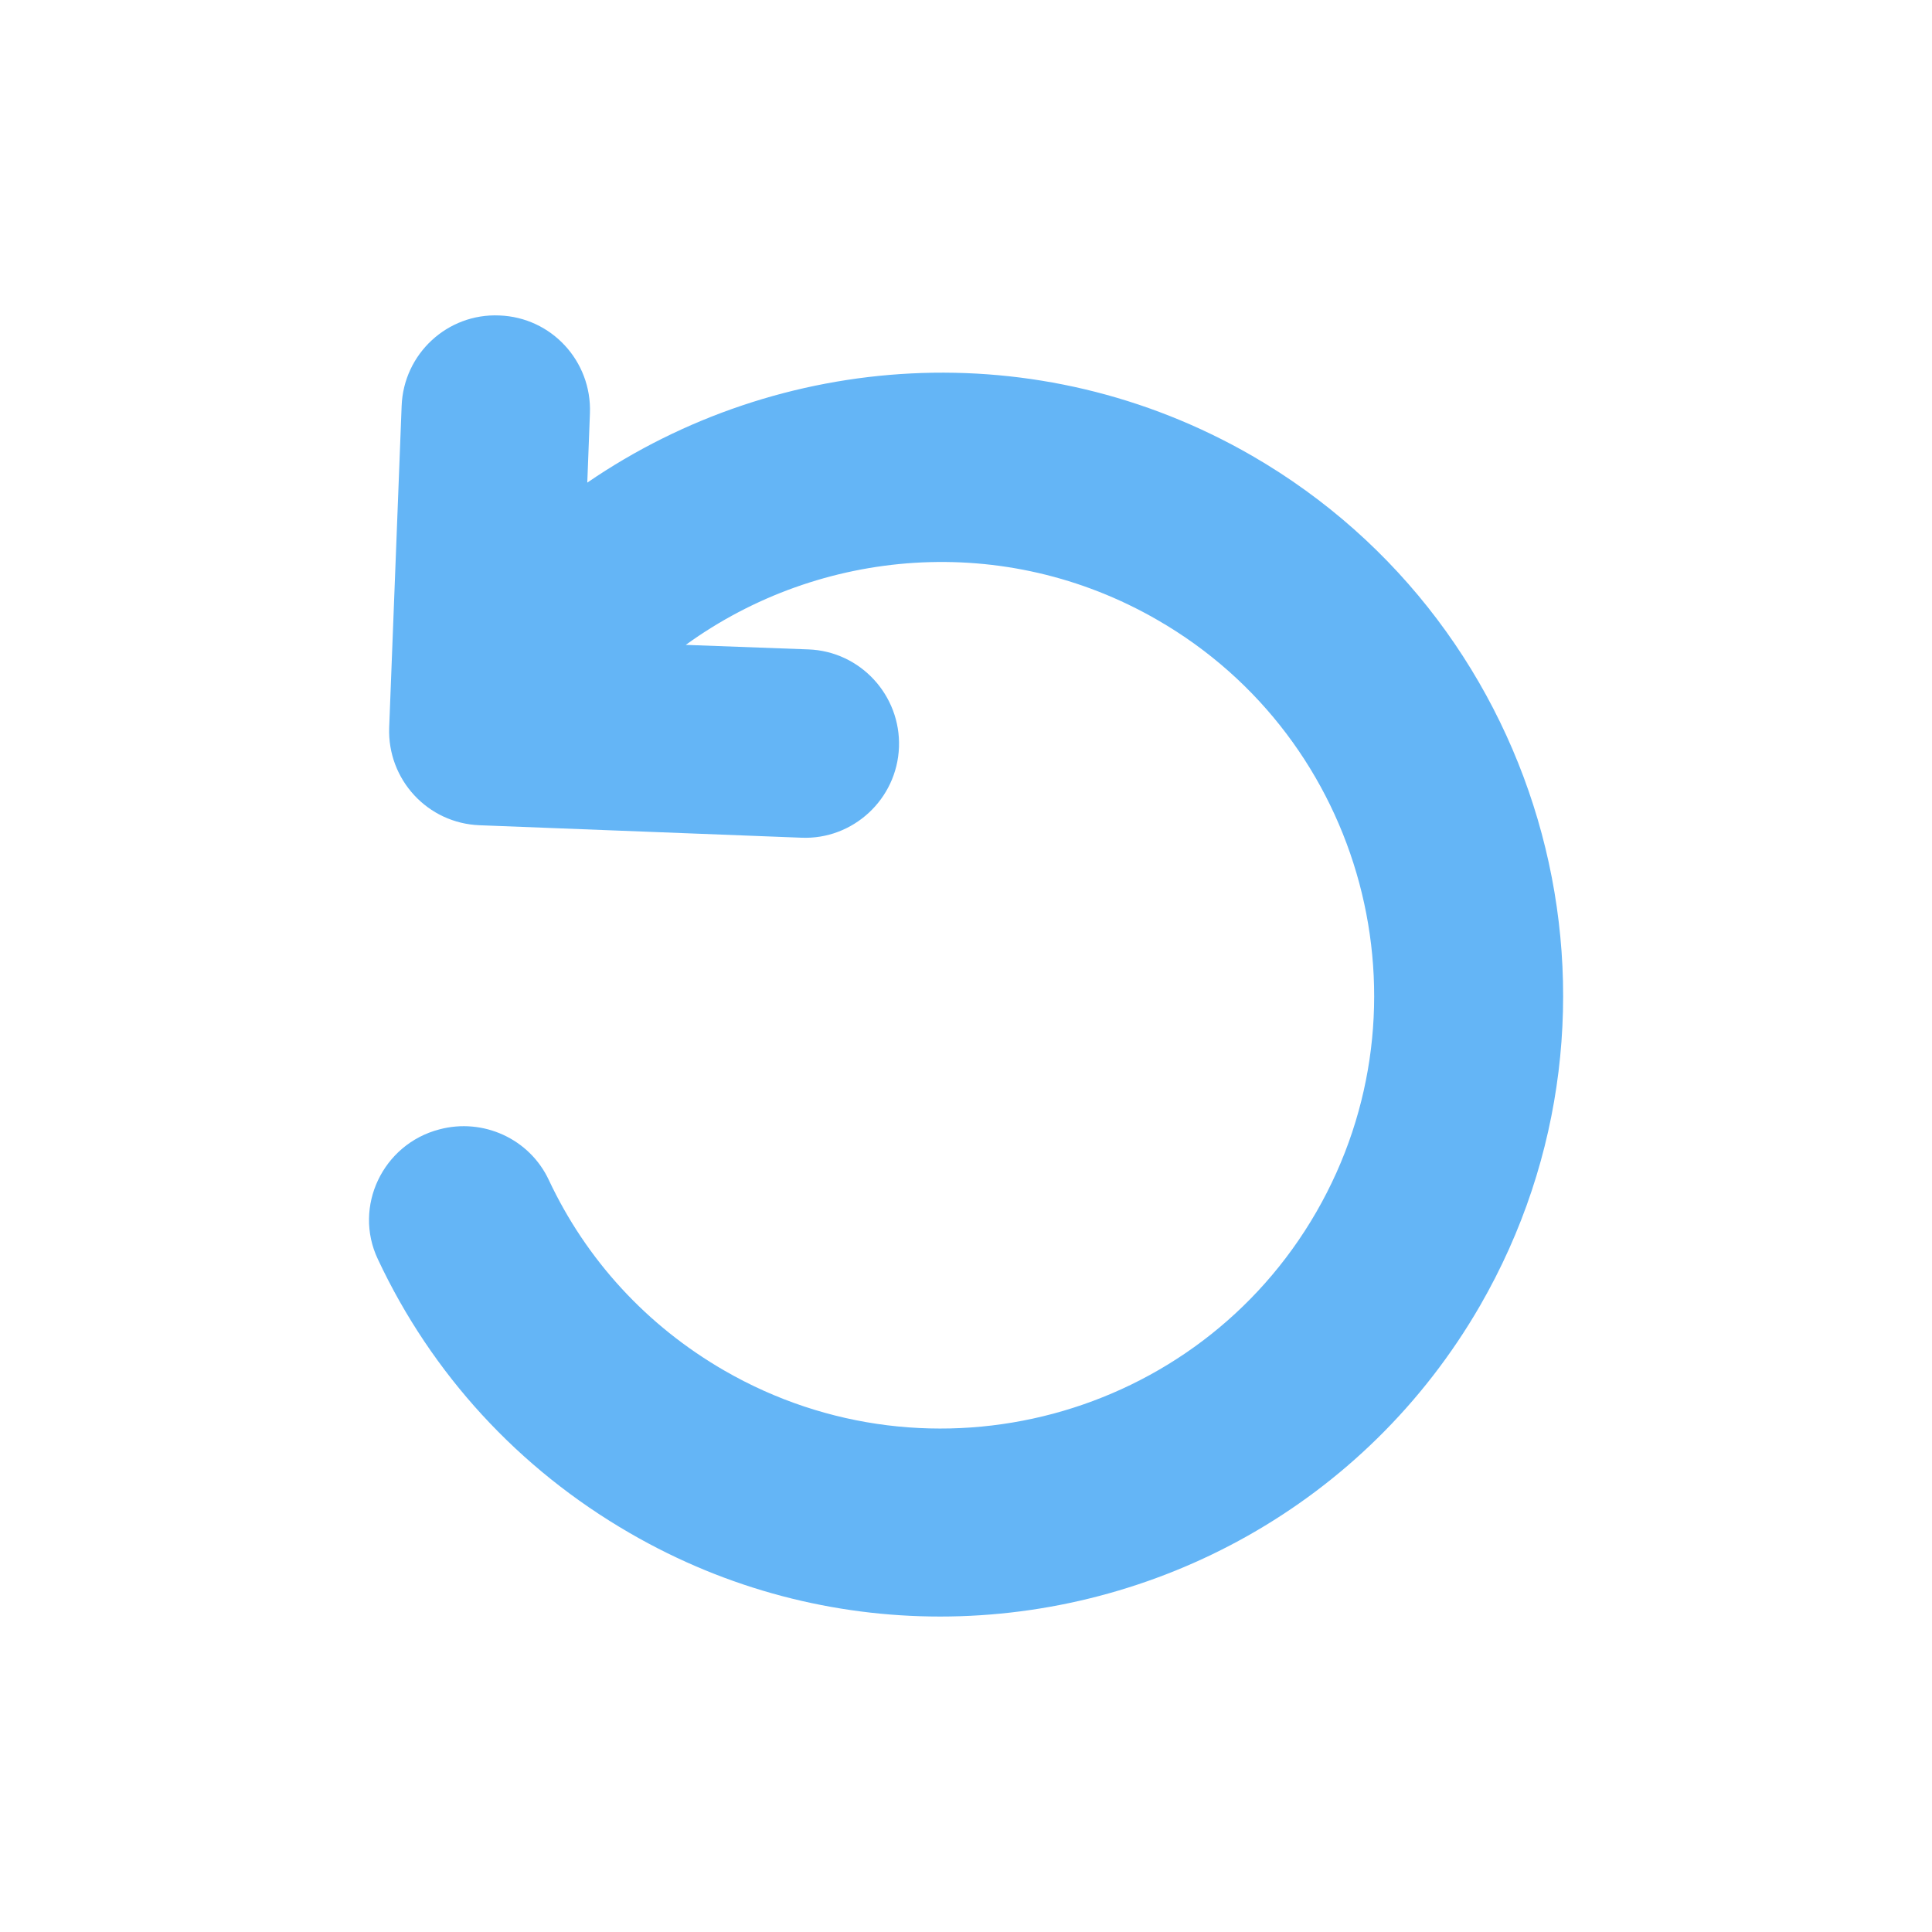
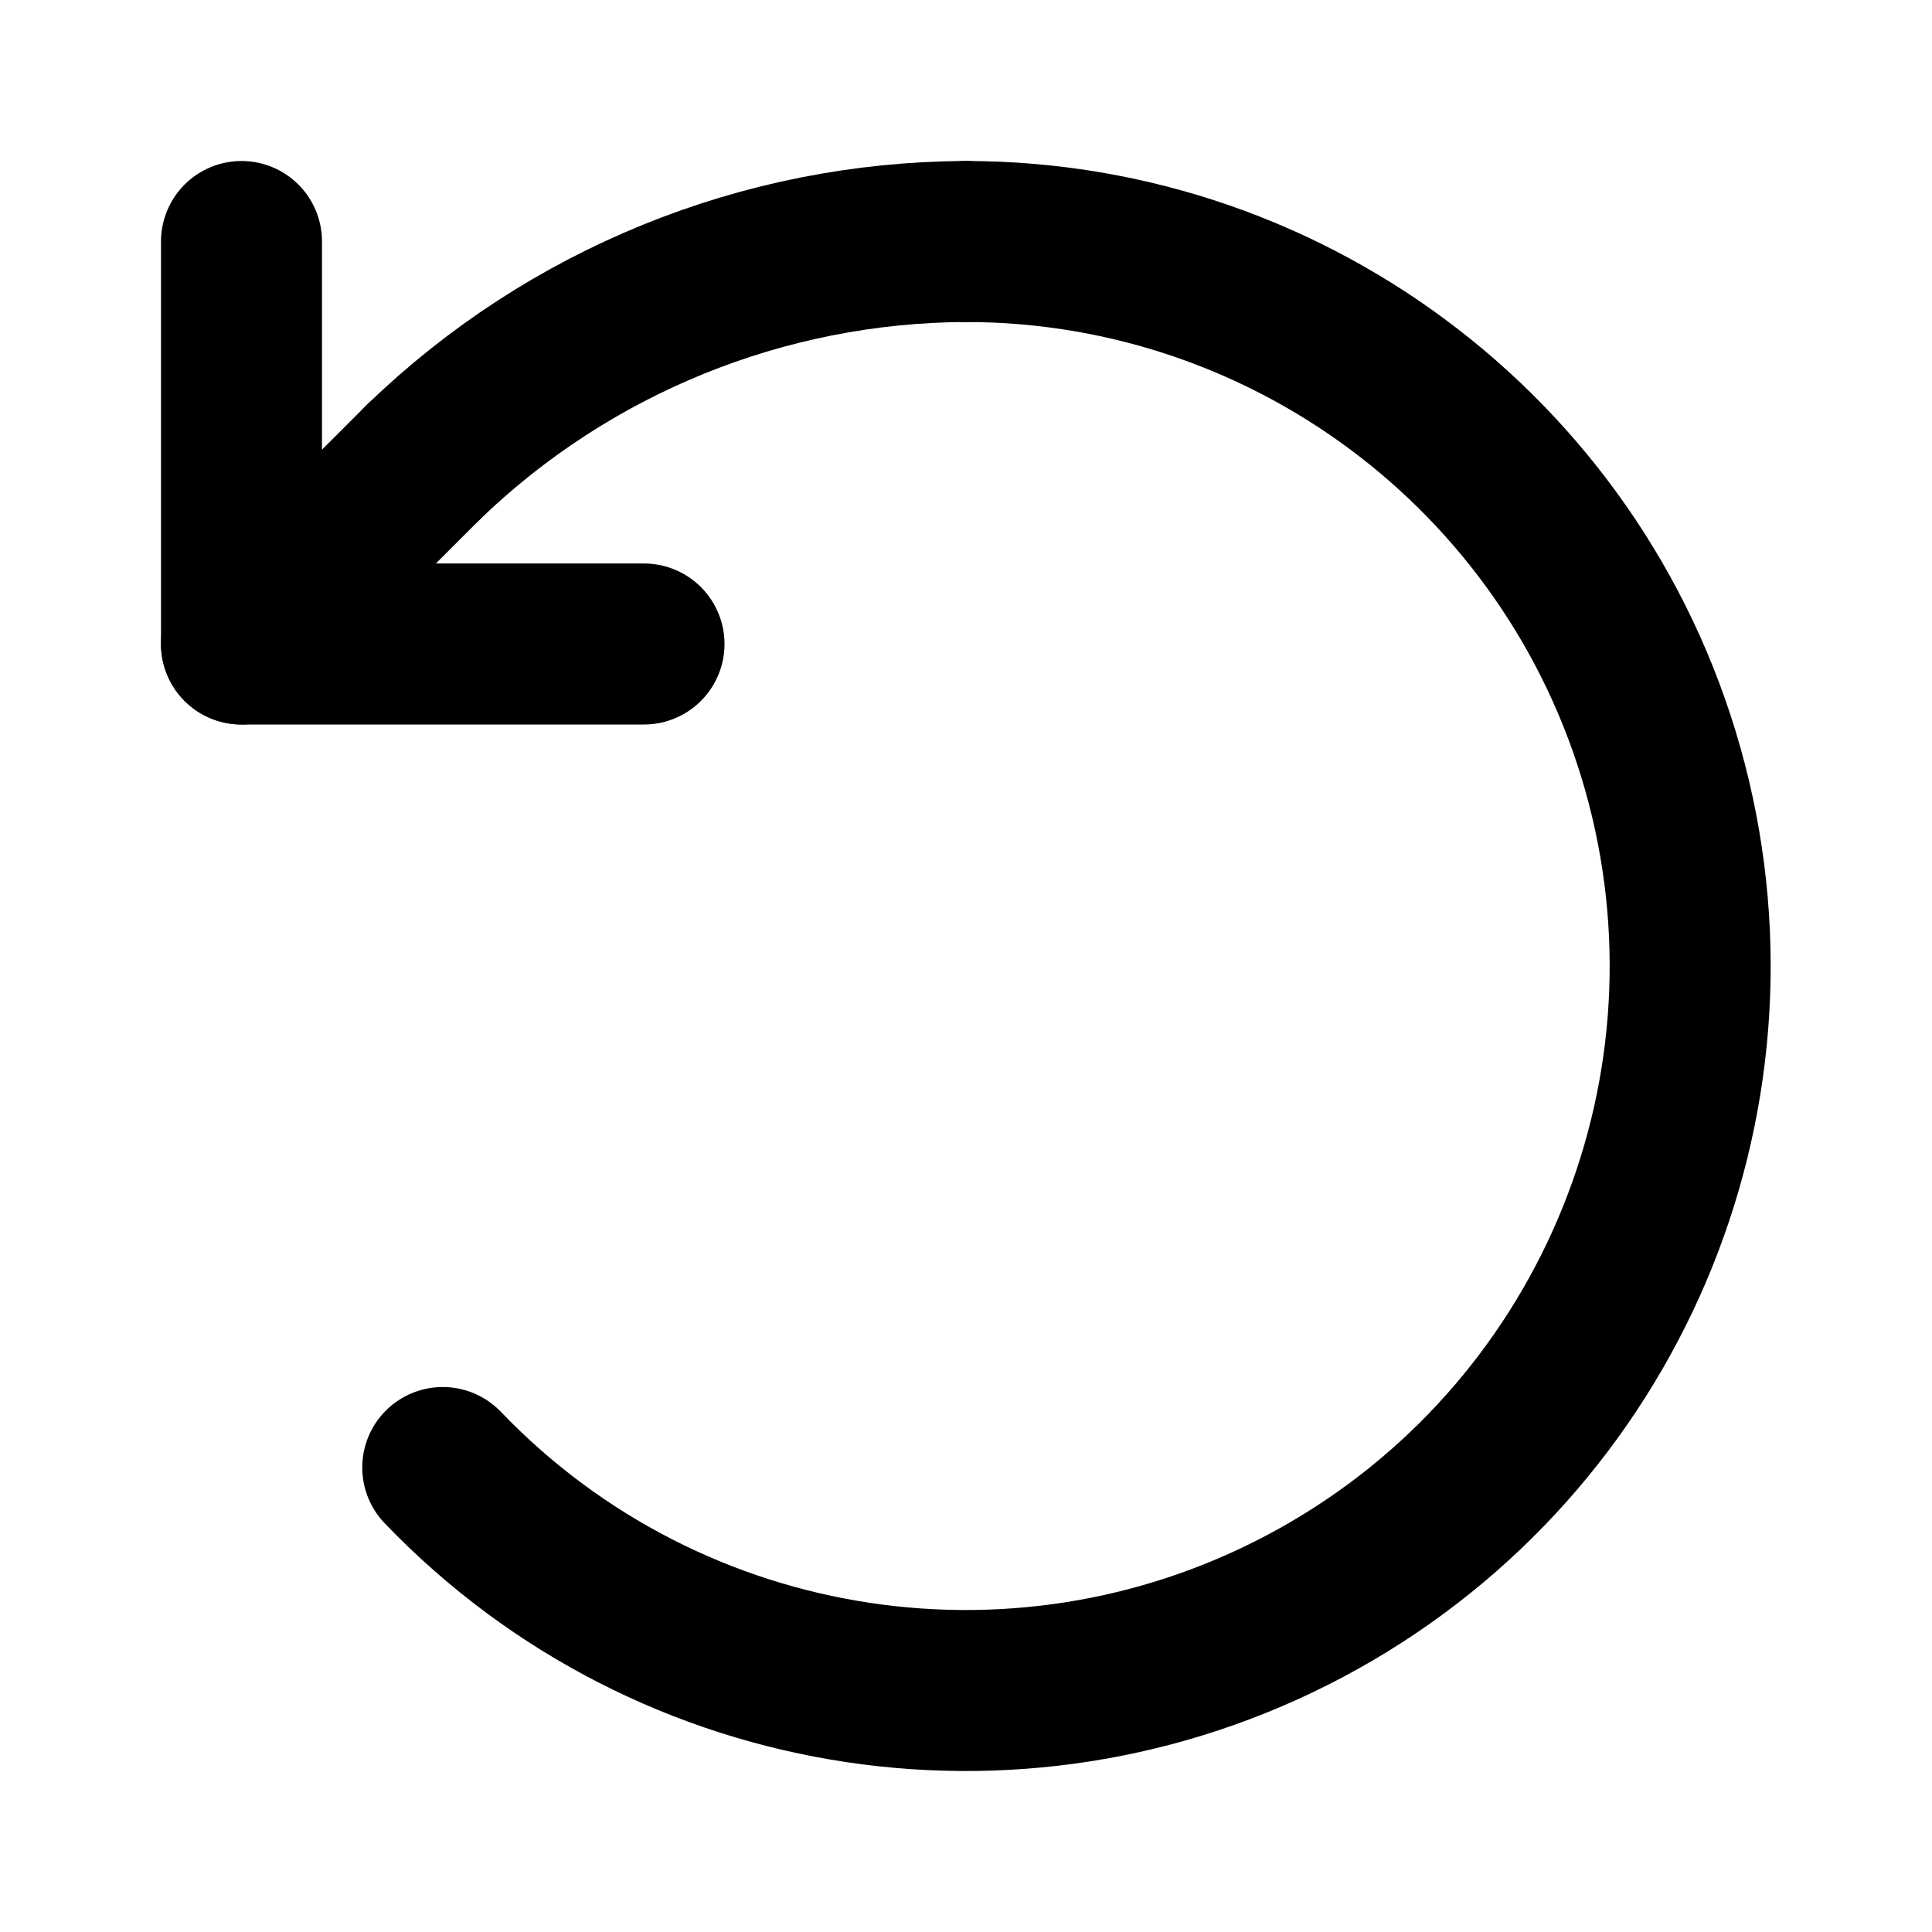
- <svg xmlns="http://www.w3.org/2000/svg" id="Layer_2_00000061453551829792109960000017900915625455858357_" enable-background="new 0 0 512 512" height="512" viewBox="0 0 512 512" width="512" version="1.1">
-   <defs id="defs1" />
-   <g id="Icon" transform="matrix(-1,0,0,1,512.0373,0)">
-     <g id="_42">
-       <path d="m 395.6,299.3 c -11.6,-3.1 -23.9,2.5 -29,13.4 -9.9,21.1 -25.9,38.6 -46.5,50.5 -54.9,31.7 -125.3,12.8 -156.9,-42 -31.6,-54.8 -12.8,-125.3 42.1,-156.9 40.5,-23.4 89.4,-19.2 125,6.6 l -32.5,1.2 c -13.8,0.5 -24.5,12.2 -24,25.9 0.5,13.8 12.2,24.6 25.9,24 l 85.2,-3.3 c 13.8,-0.5 24.5,-12.1 24,-25.9 l -3.3,-85.2 c -0.5,-13.8 -12.1,-24.6 -25.9,-24 -13.8,0.5 -24.5,12.1 -24,25.9 l 0.7,18.4 C 305.5,93 237,88 180.2,120.8 101.5,166.3 74.4,267.3 119.8,346 c 30.5,52.8 86,82.4 143.1,82.4 28,0 56.3,-7.1 82.2,-22.1 29.6,-17.1 52.6,-42.3 66.8,-72.6 6.6,-13.9 -1.3,-30.5 -16.3,-34.4 z" fill="#64b5f6" id="path1" />
-     </g>
-   </g>
+ <svg xmlns="http://www.w3.org/2000/svg" width="24" height="24" viewBox="0 0 24 24" fill="none" stroke="currentColor" stroke-width="2" stroke-linecap="round" stroke-linejoin="round">
+   <path d="M 12 3 A9.75 9.75 0 0 0 5.26 5.74" />
+   <path d="M 5.26 5.74 L 3 8" />
+   <path d="M3 3v5h5" />
+   <path d="M5.5 18.23 A9 9 0 1 0 12 3" />
</svg>
